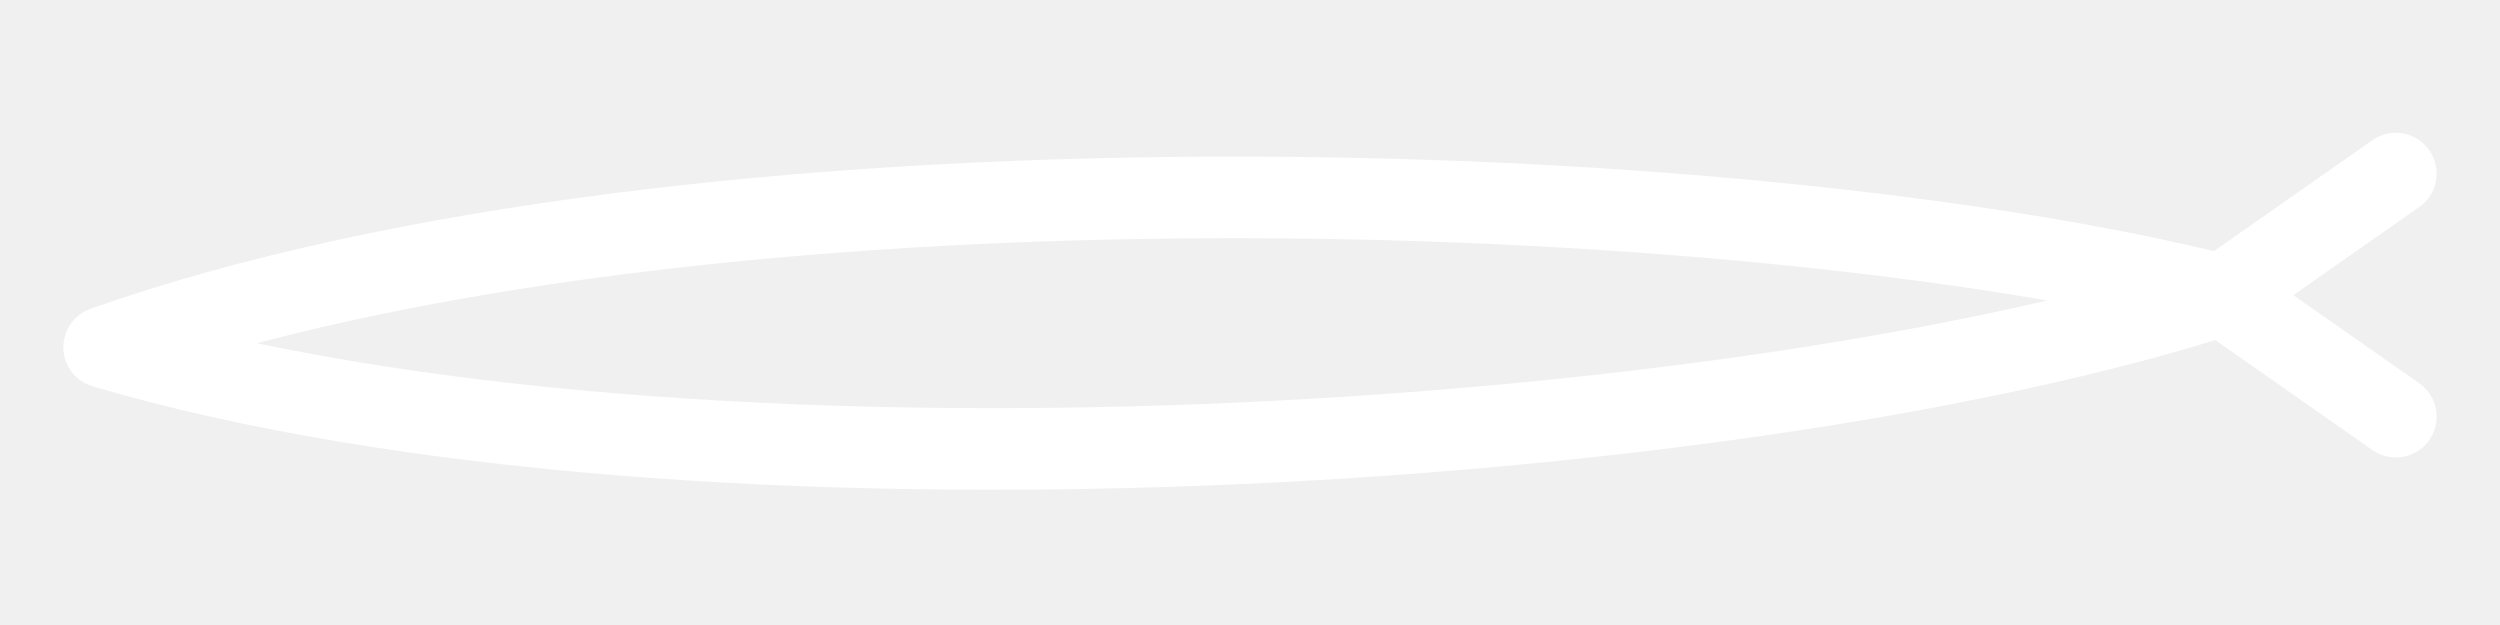
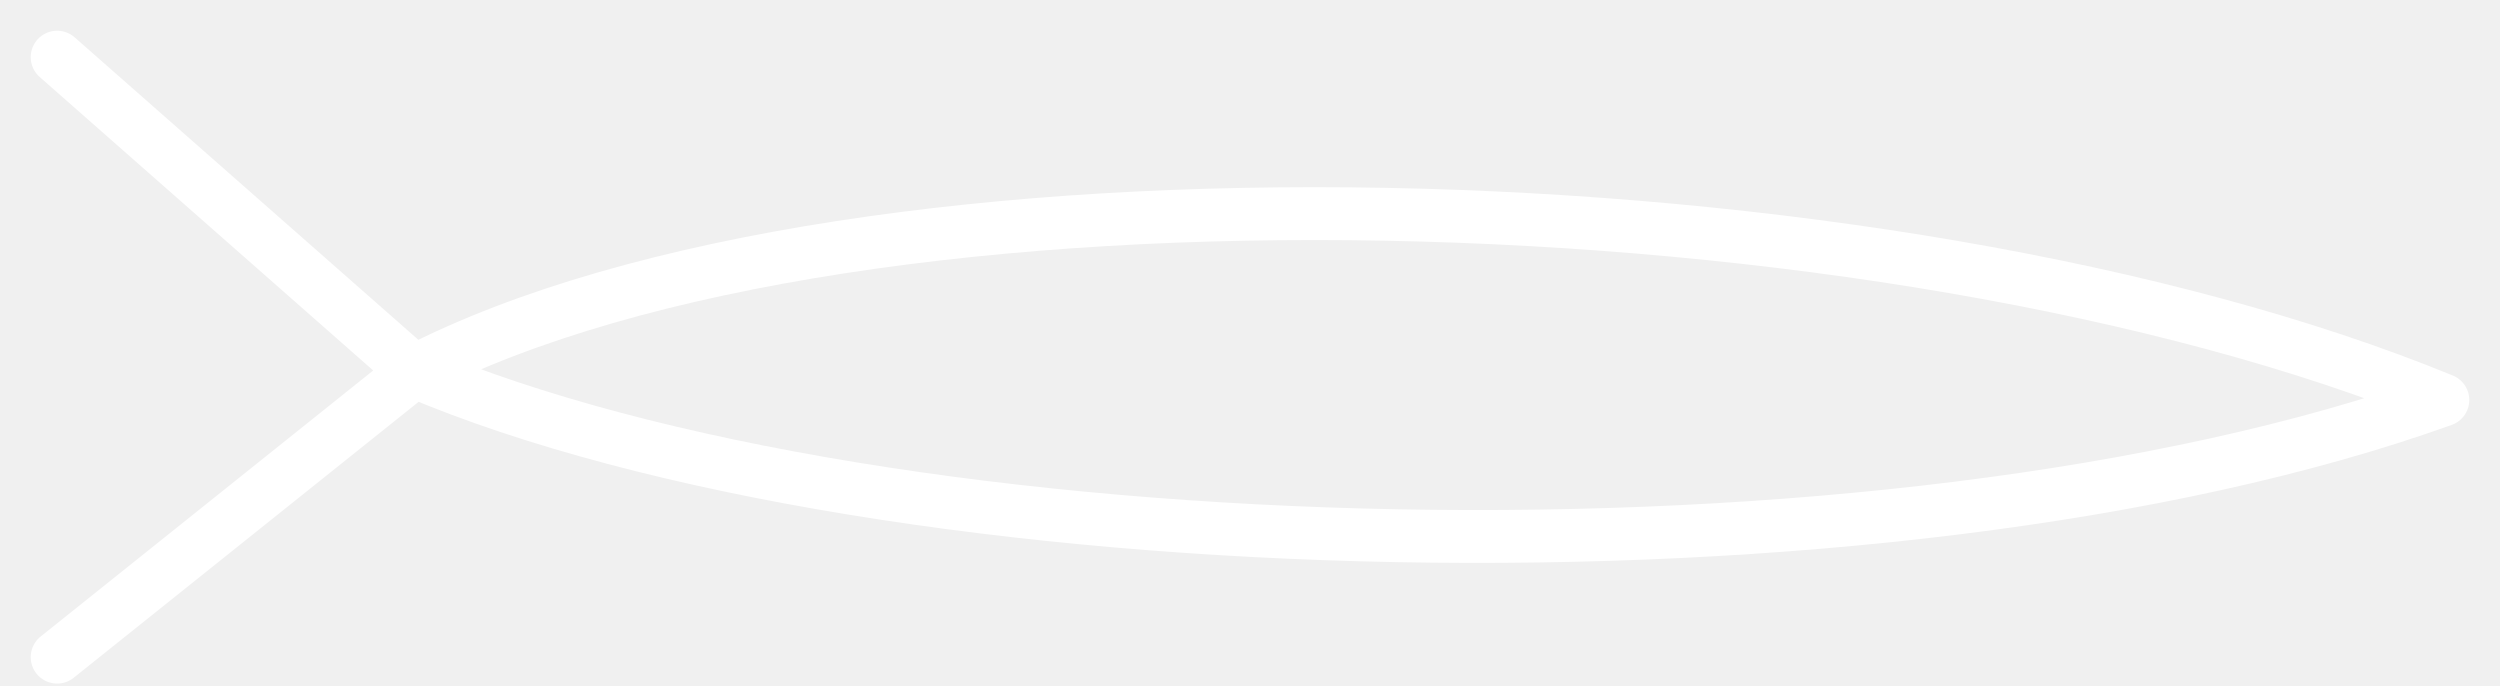
- <svg xmlns="http://www.w3.org/2000/svg" viewBox="0 0 144 36" fill="none" stroke="#fff" stroke-width="4.7" stroke-linecap="round" stroke-linejoin="round">
-   <path d="M6 20 C40 8 100 10 128 17 C100 26 40 30 6 20 Z" />
-   <path d="M128 17 L138 10 M128 17 L138 24" />
+ <svg xmlns="http://www.w3.org/2000/svg" viewBox="0 0 175 48" fill="none" stroke="#fff" stroke-width="3.7" stroke-linecap="round" stroke-linejoin="round">
+   <path d="M29 26 C60 10 132 12 171 28 C132 42 62 40 29 26 Z" />
+   <path d="M4 4 L29 26 L4 46" />
</svg>
